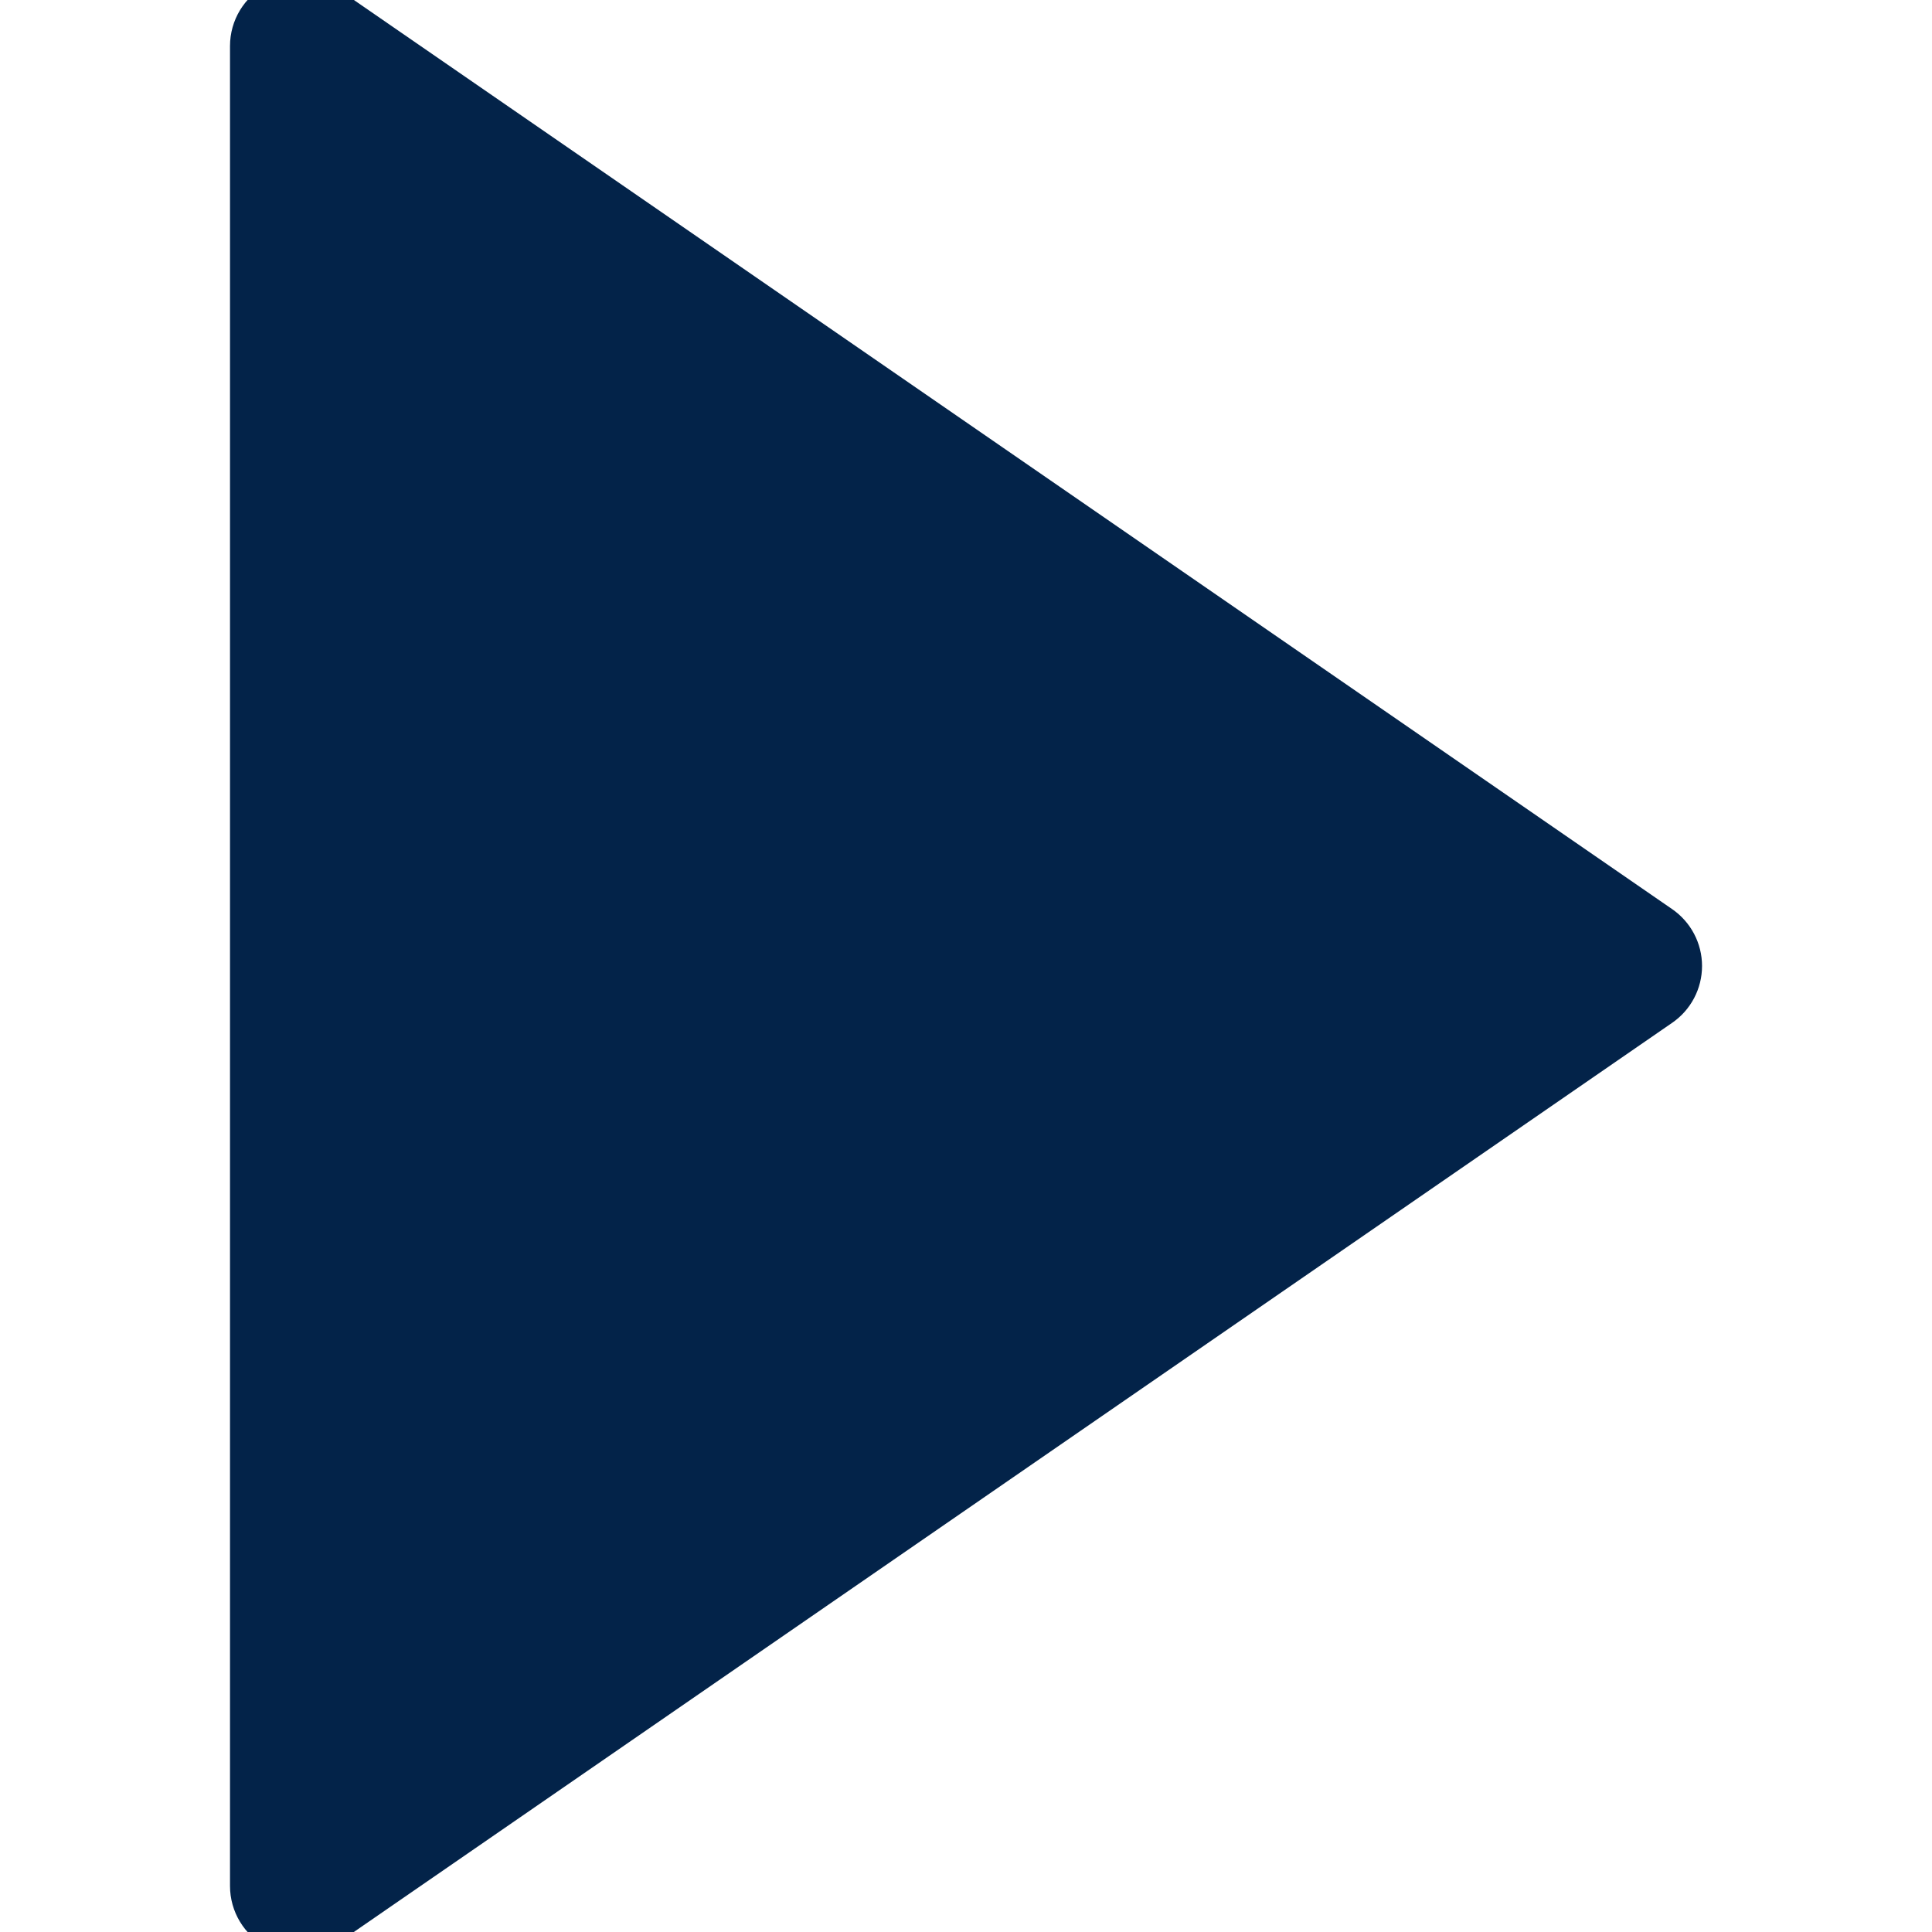
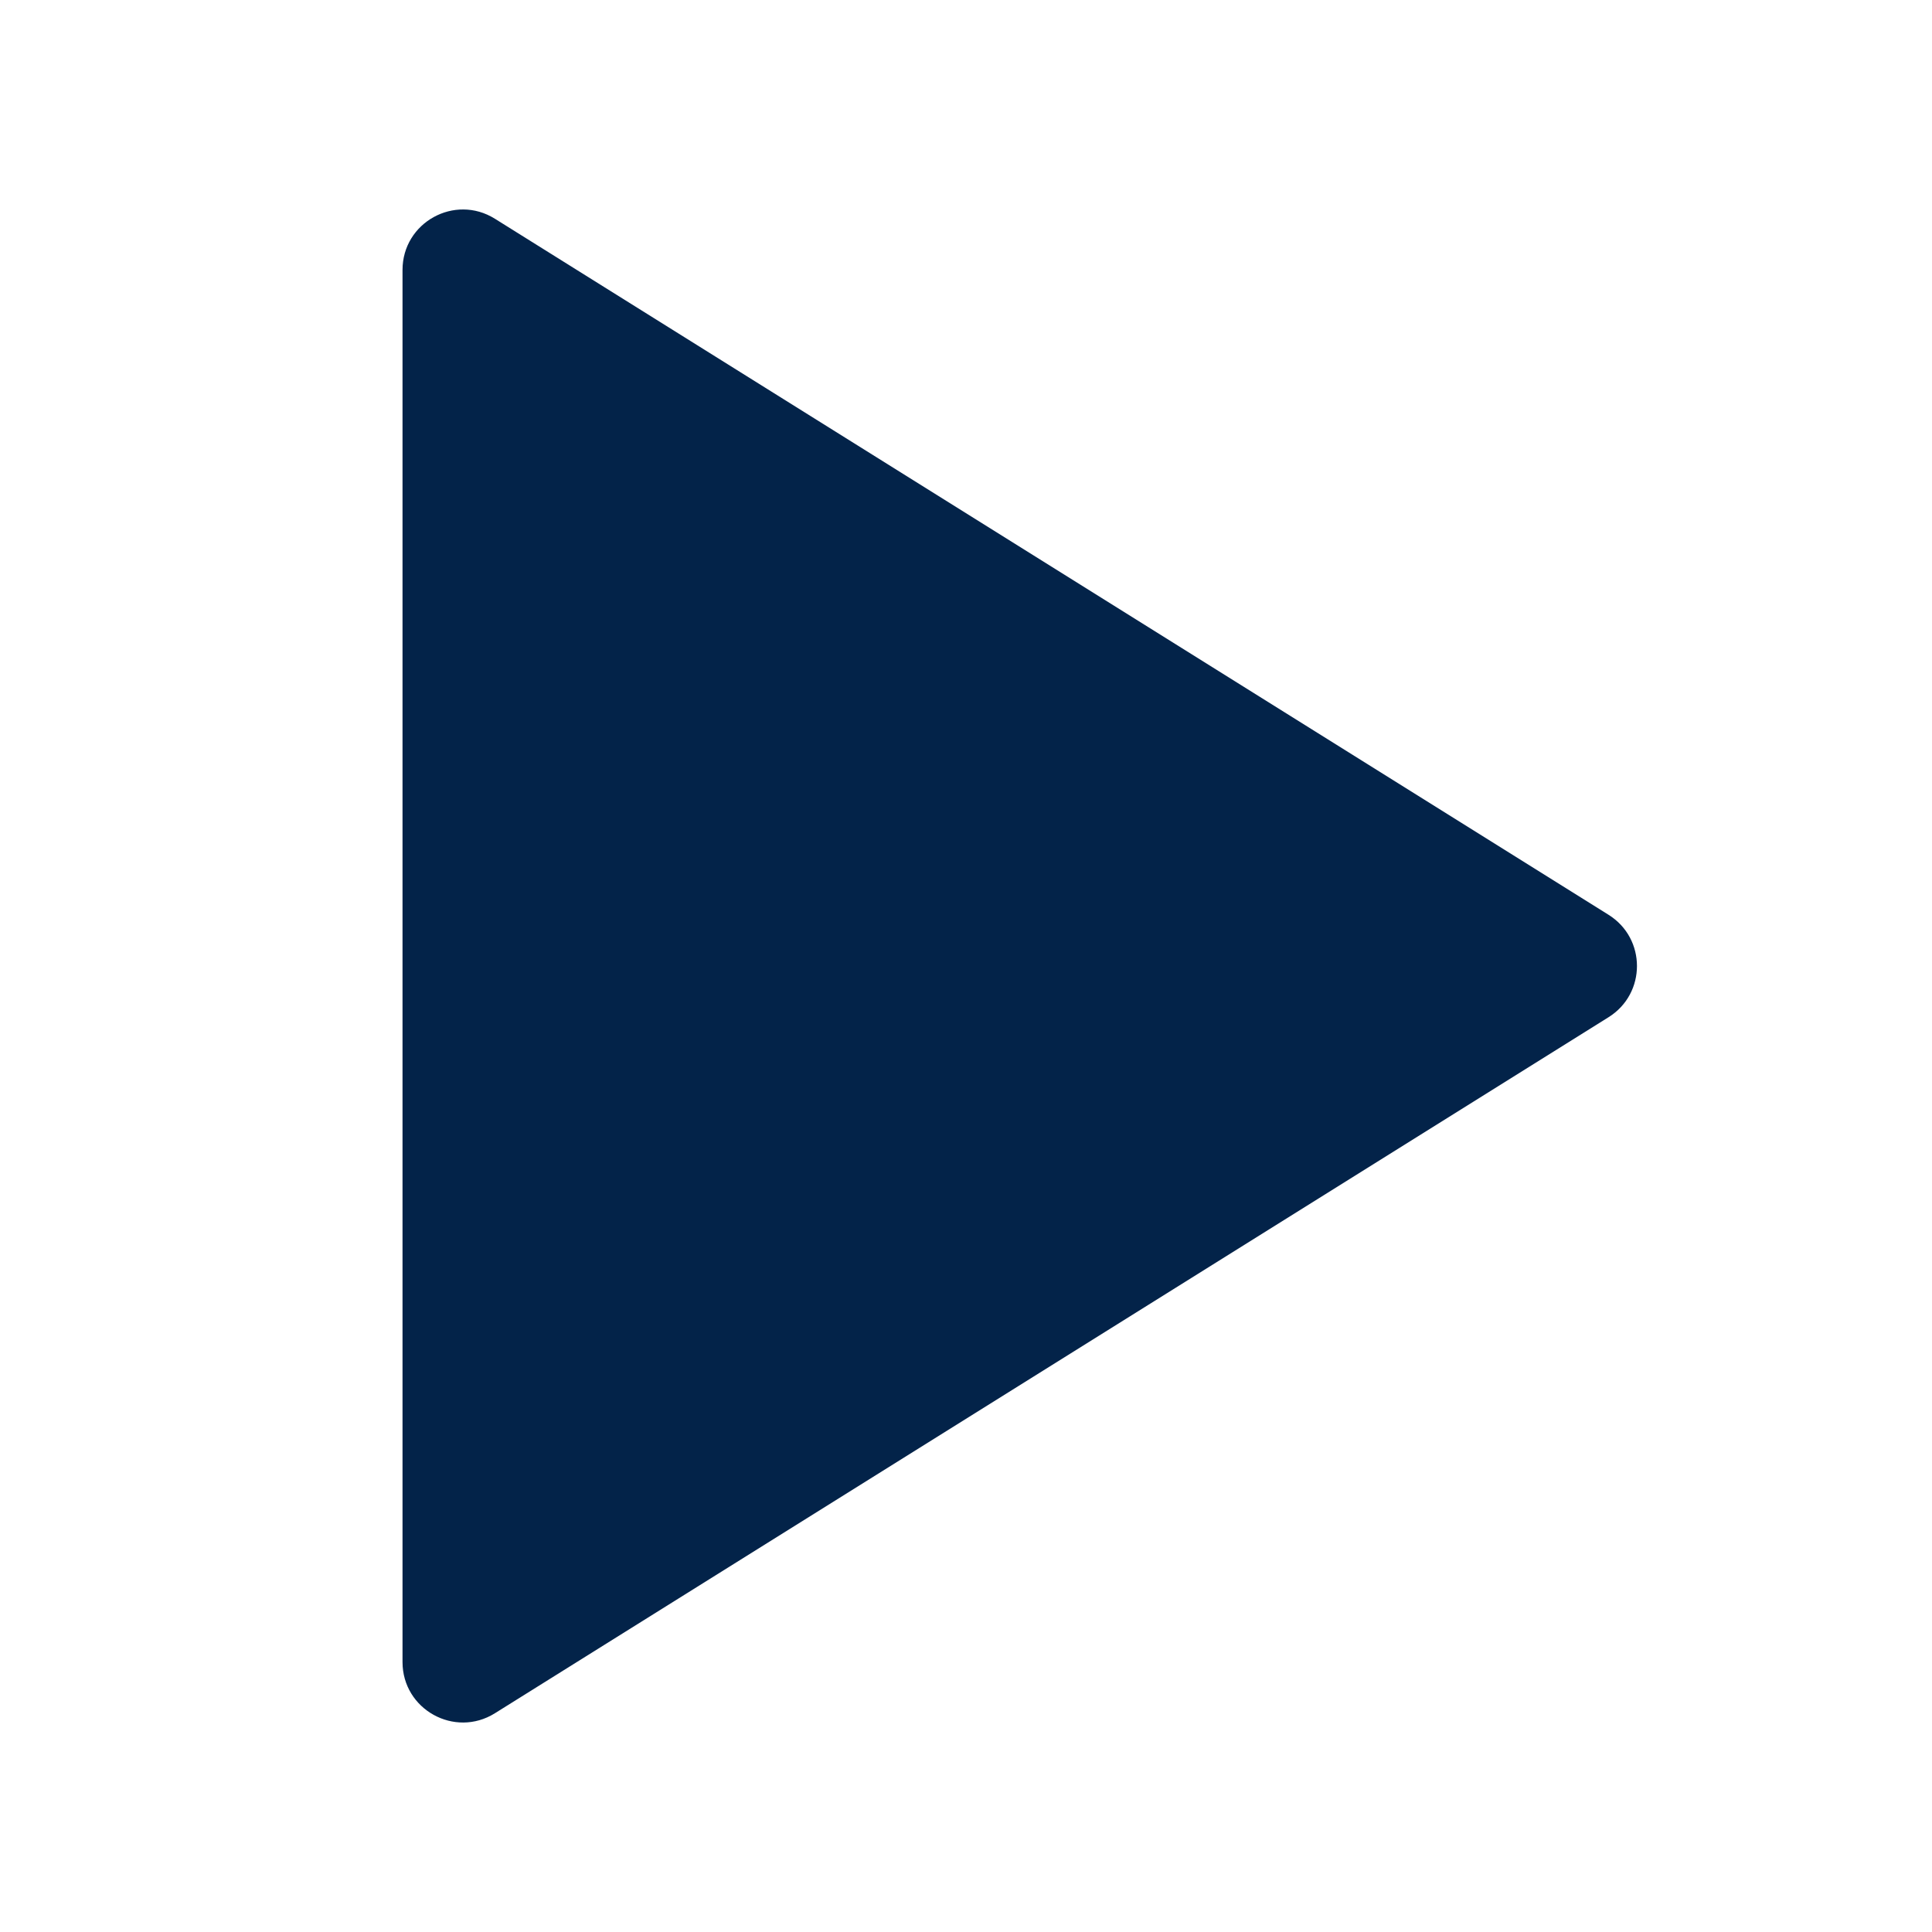
- <svg xmlns="http://www.w3.org/2000/svg" fill="hsl(213, 92%, 15%)" height="800px" width="800px" version="1.1" id="Capa_1" viewBox="0 0 41.999 41.999" xml:space="preserve" stroke="hsl(213, 92%, 15%)">
-   <g id="SVGRepo_bgCarrier" stroke-width="0" />
-   <g id="SVGRepo_tracerCarrier" stroke-linecap="round" stroke-linejoin="round" />
-   <g id="SVGRepo_iconCarrier">
-     <path d="M36.068,20.176l-29-20C6.761-0.035,6.363-0.057,6.035,0.114C5.706,0.287,5.5,0.627,5.5,0.999v40 c0,0.372,0.206,0.713,0.535,0.886c0.146,0.076,0.306,0.114,0.465,0.114c0.199,0,0.397-0.06,0.568-0.177l29-20 c0.271-0.187,0.432-0.494,0.432-0.823S36.338,20.363,36.068,20.176z" />
-   </g>
+ <svg xmlns="http://www.w3.org/2000/svg" width="32" height="32" viewBox="0 0 32 32" fill="none">
+   <path d="M26.643 16.848C27.27 16.456 27.27 15.544 26.643 15.152L8.197 3.623C7.531 3.207 6.667 3.685 6.667 4.471V27.529C6.667 28.314 7.531 28.793 8.197 28.377L26.643 16.848Z" fill="#032349" />
</svg>
